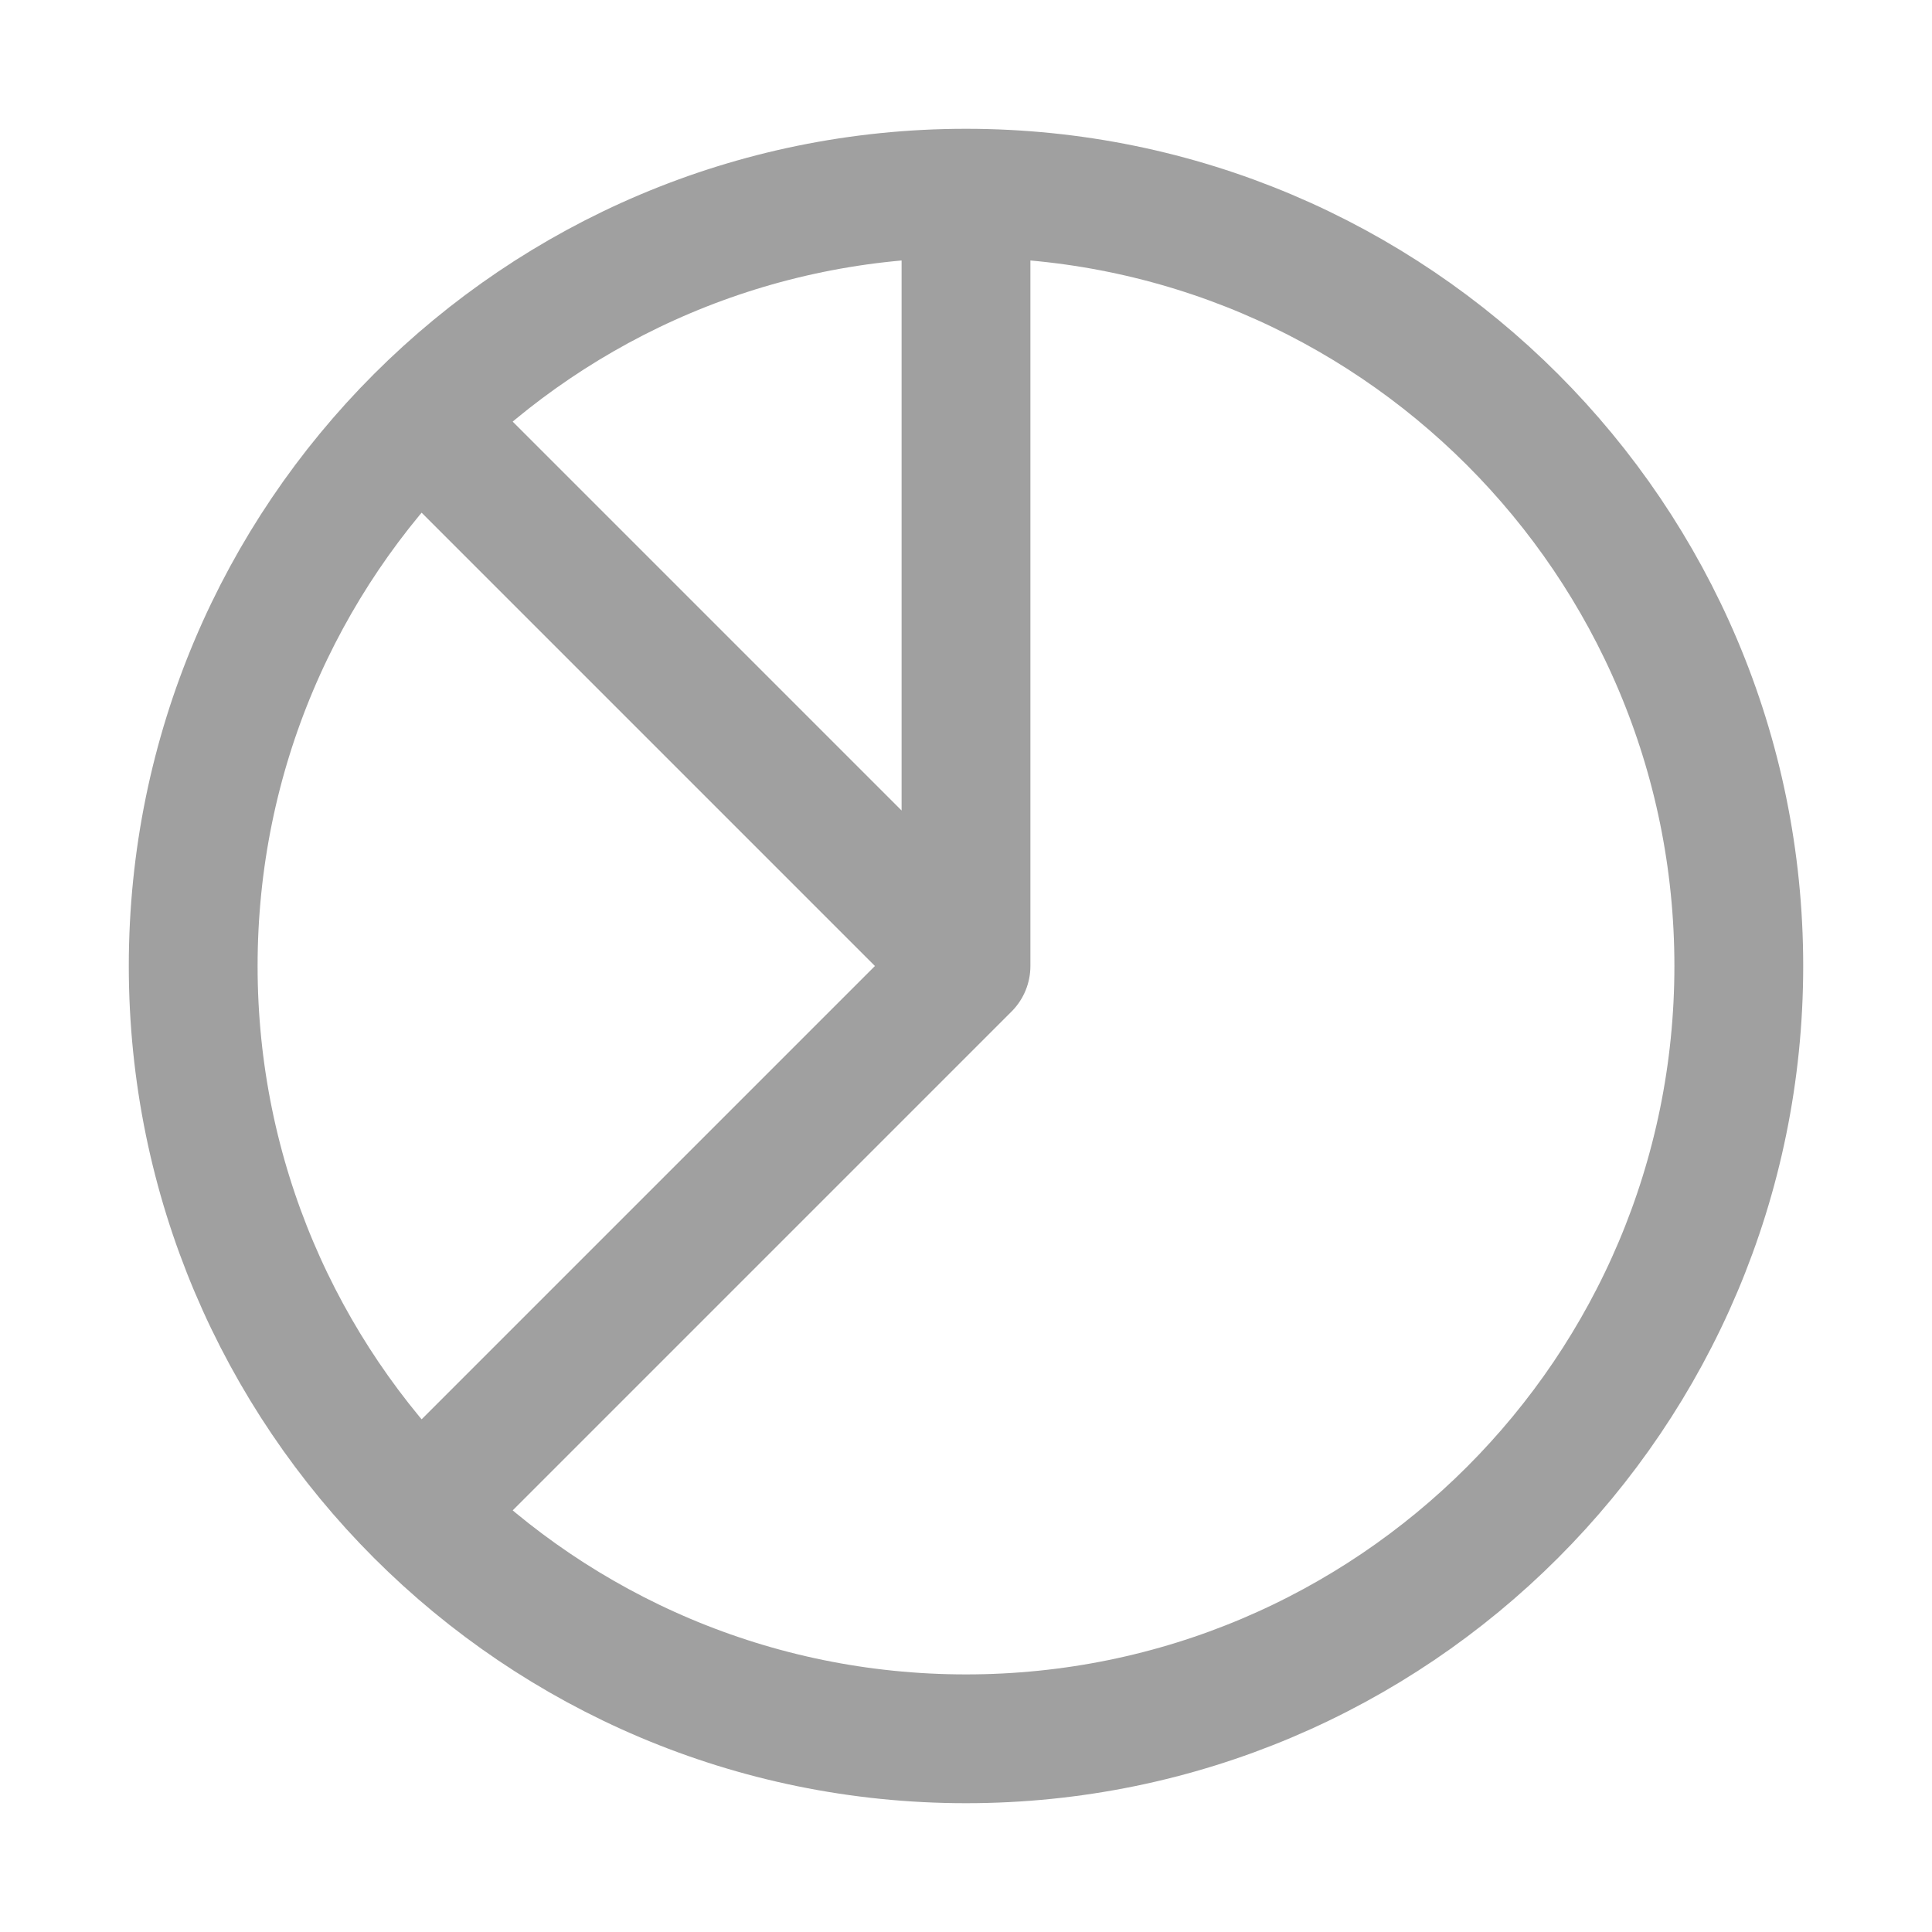
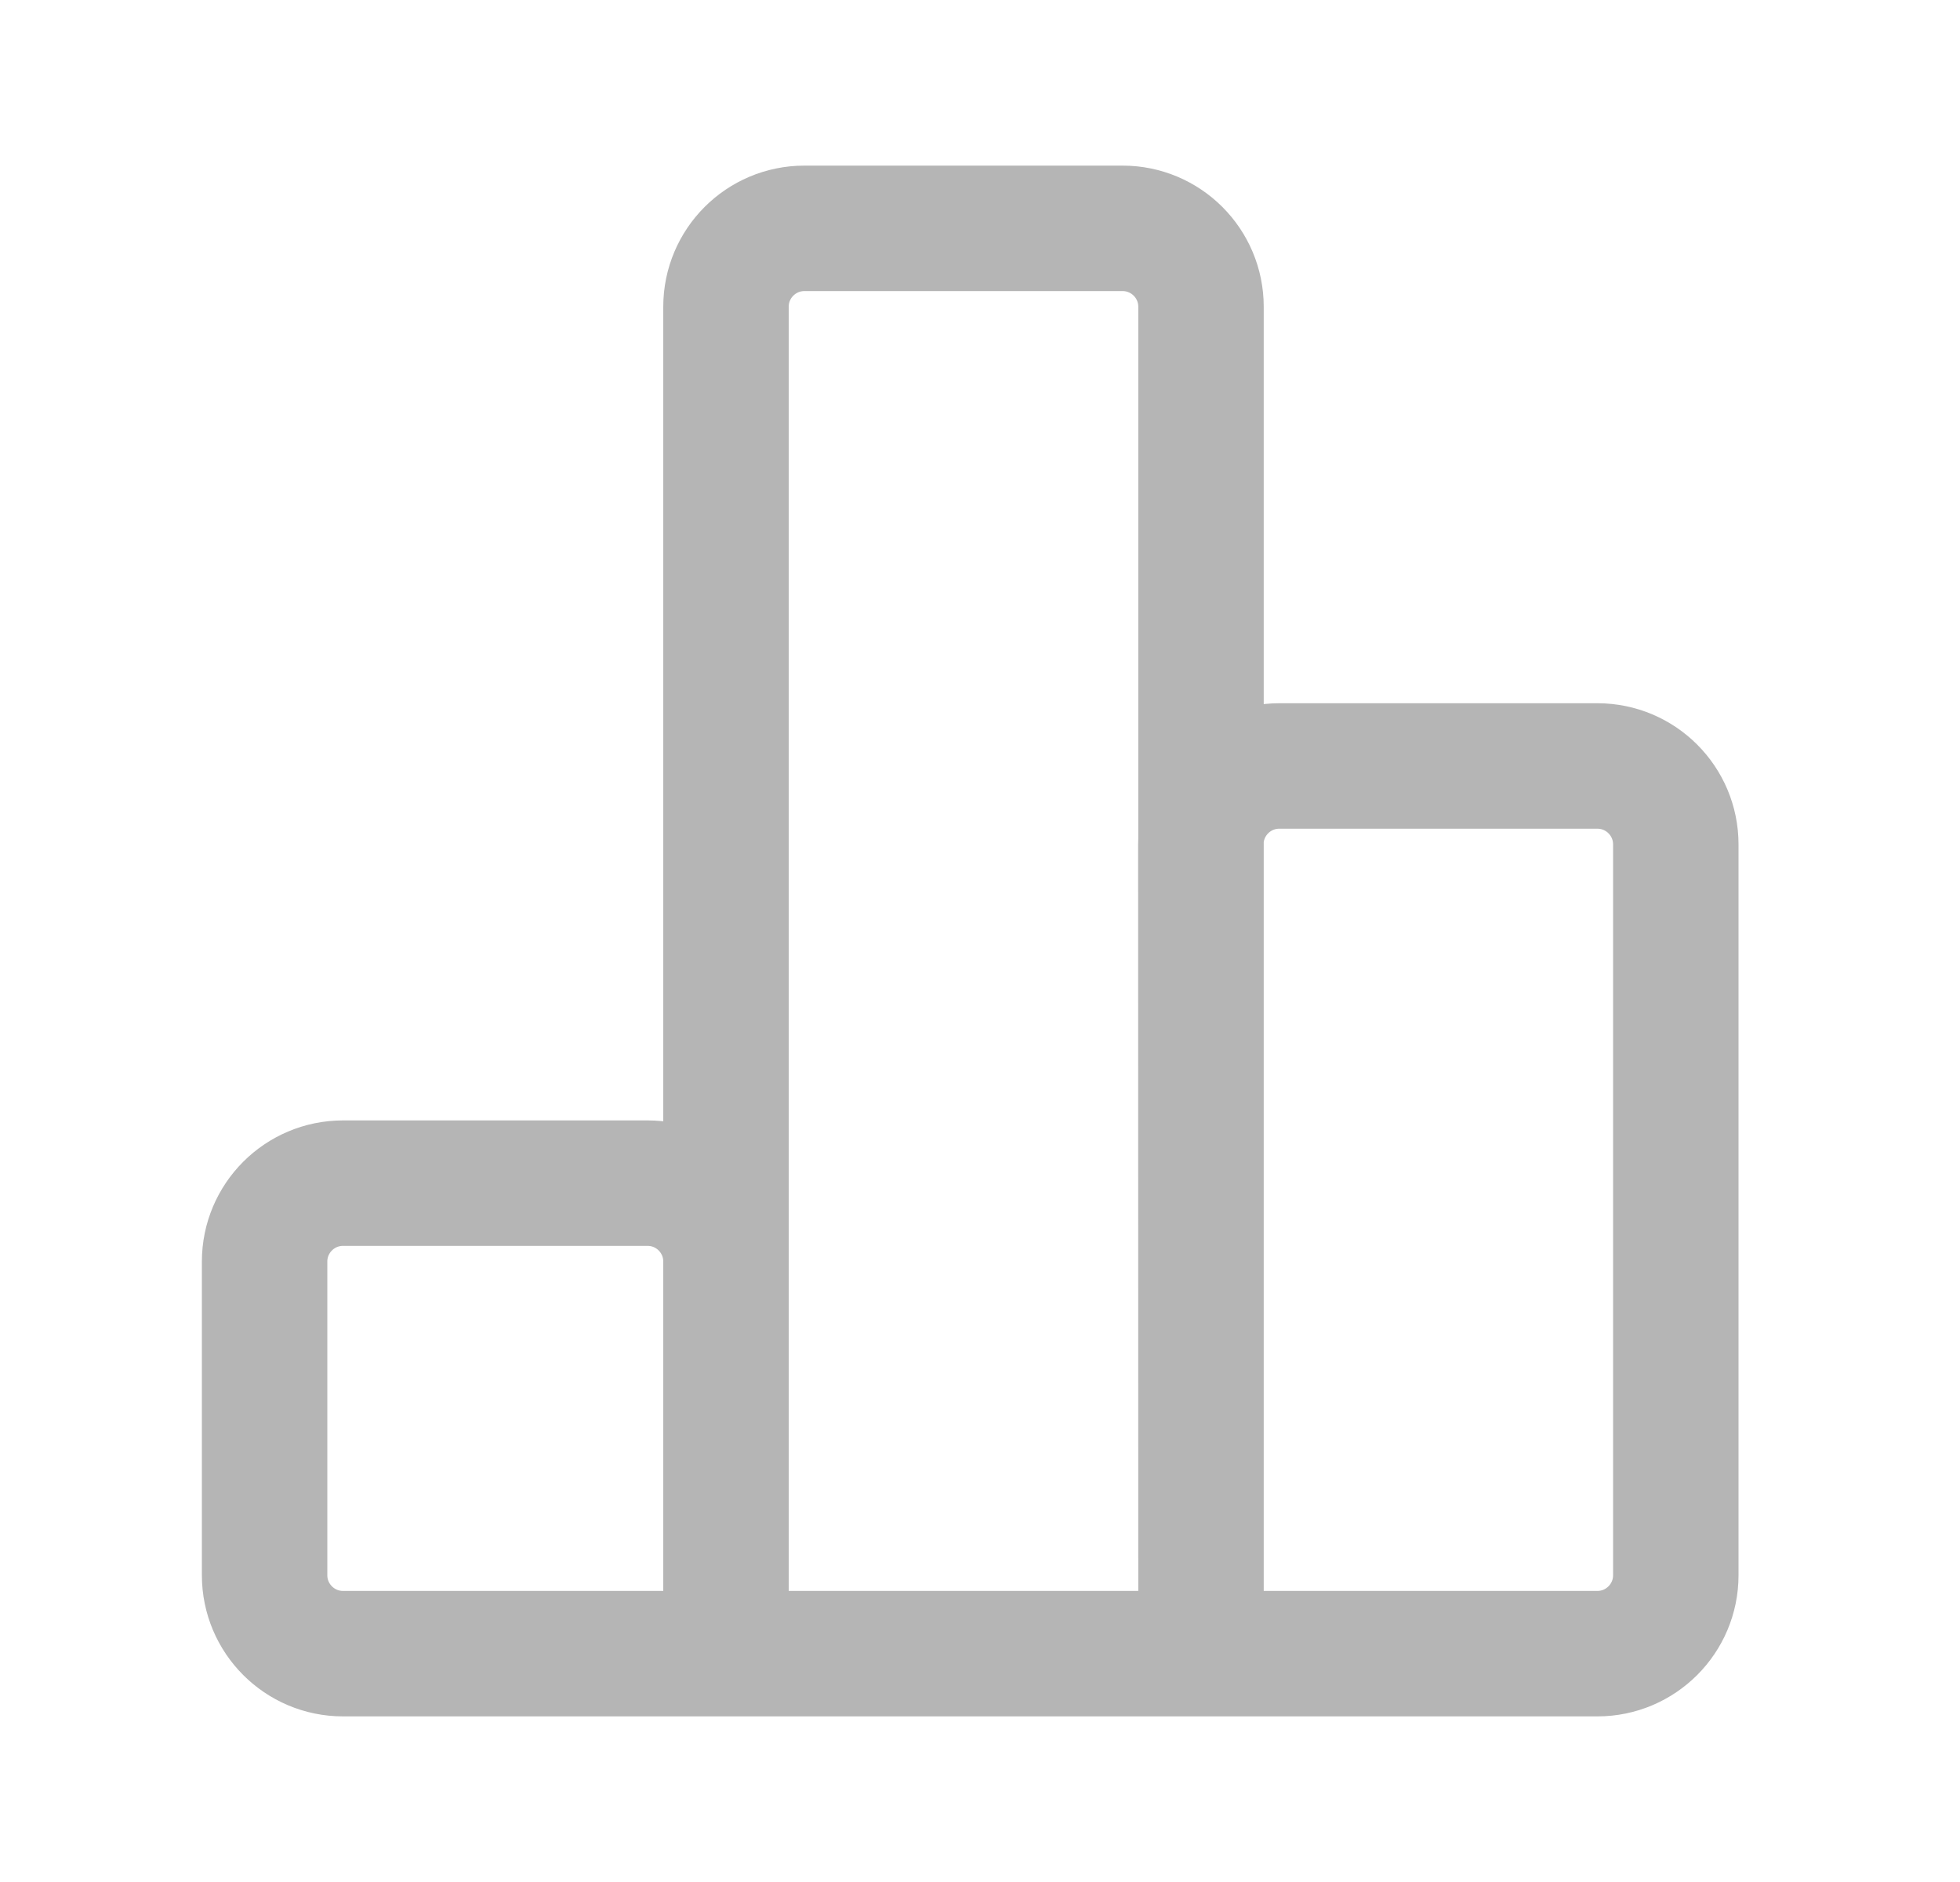
- <svg xmlns="http://www.w3.org/2000/svg" width="24" height="24" viewBox="0 0 24 24" fill="none">
-   <path d="M12 2.4C17.302 2.4 21.6 6.698 21.6 12C21.6 17.302 17.302 21.6 12 21.6C6.698 21.6 2.4 17.302 2.4 12C2.4 6.698 6.698 2.4 12 2.4ZM12 2.4L12 12M12 12L5.4 18.6M12 12L5.4 5.4" stroke="#A0A0A0" stroke-width="1.6" stroke-linecap="round" stroke-linejoin="round" />
+ <svg xmlns="http://www.w3.org/2000/svg" width="25" height="24" viewBox="0 0 25 24" fill="none">
+   <path d="M15.319 21.088V3.912C15.319 3.36 14.871 2.912 14.319 2.912H10.26C9.708 2.912 9.26 3.36 9.26 3.912V21.088M15.319 21.088L15.317 10.768C15.317 10.216 15.765 9.768 16.317 9.768H20.375C20.927 9.768 21.375 10.216 21.375 10.768V20.088C21.375 20.64 20.927 21.088 20.375 21.088H15.319ZM15.319 21.088H9.26M9.26 21.088V16.088C9.26 15.536 8.813 15.088 8.26 15.088H4.375C3.823 15.088 3.375 15.536 3.375 16.088V20.088C3.375 20.64 3.823 21.088 4.375 21.088H9.26Z" stroke="#B5B5B5" stroke-width="1.6" stroke-linecap="round" stroke-linejoin="round" />
</svg>
